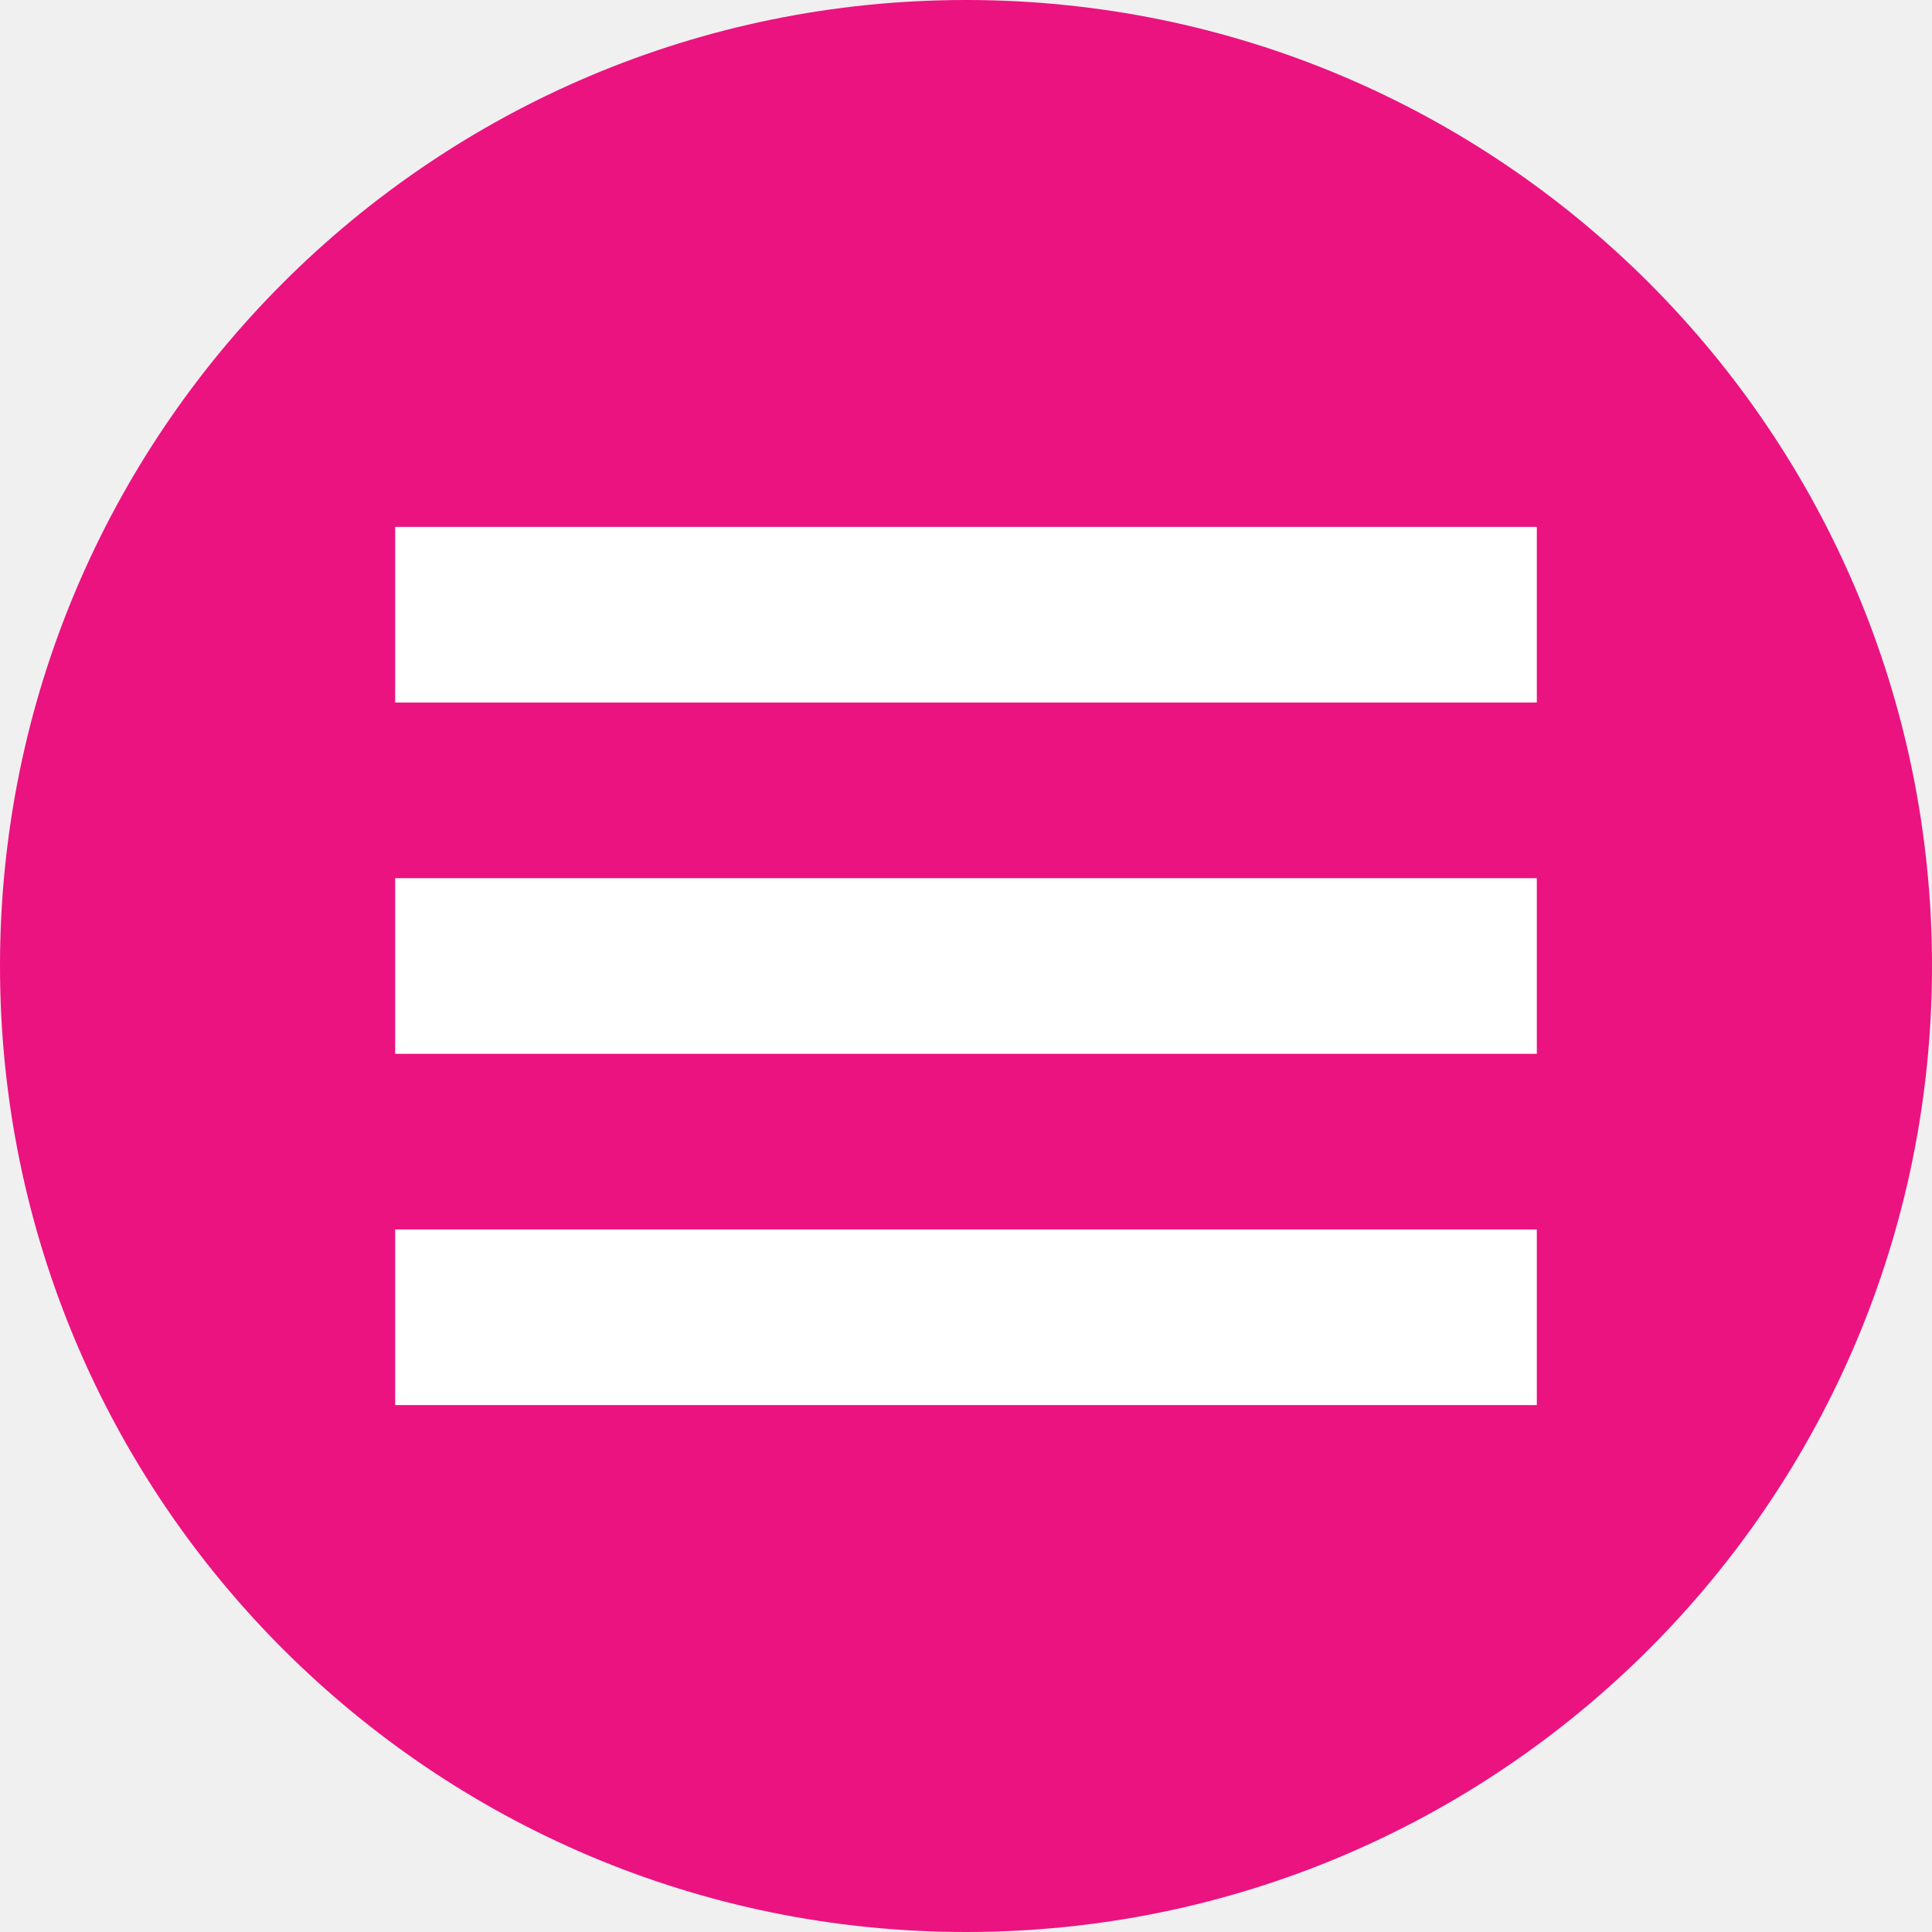
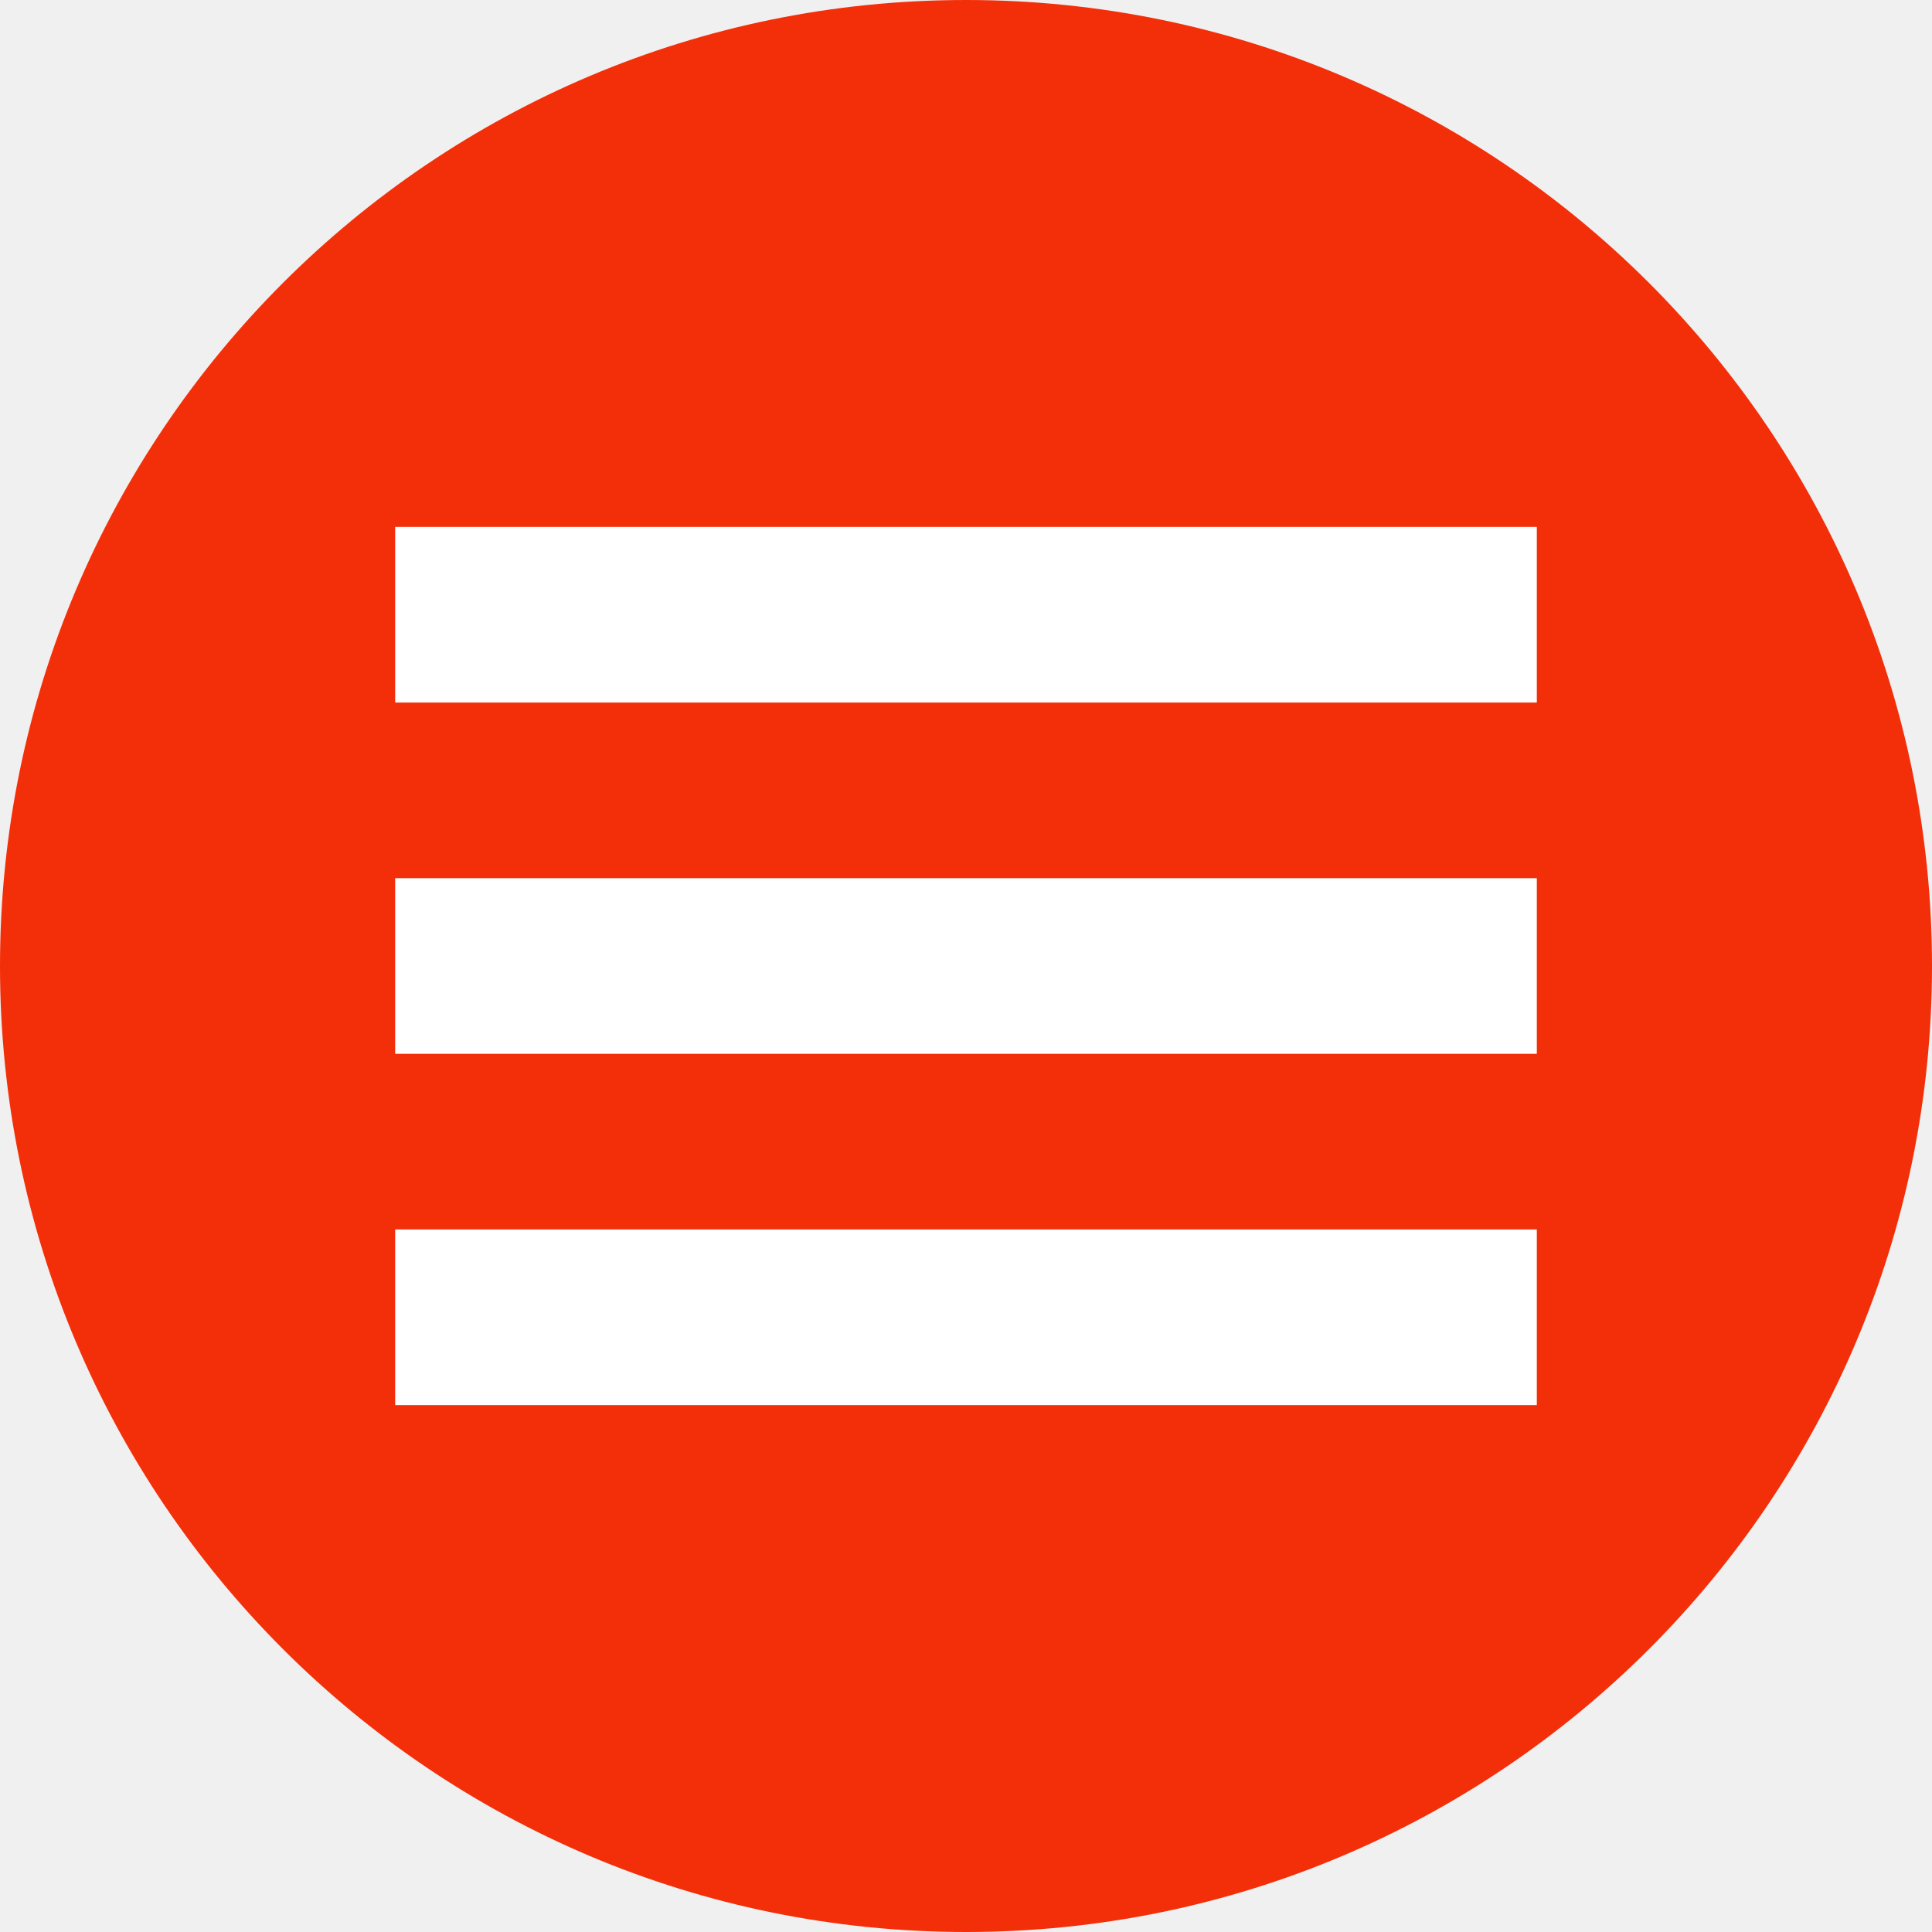
<svg xmlns="http://www.w3.org/2000/svg" width="44" height="44" viewBox="0 0 44 44" fill="none">
-   <rect width="44" height="44" rx="22" fill="#EB1380" />
+   <rect width="44" height="44" rx="22" fill="#F32F0A" />
  <rect x="9" y="12" width="26" height="4" fill="white" />
  <rect x="9" y="20" width="26" height="4" fill="white" />
  <rect x="9" y="28" width="26" height="4" fill="white" />
</svg>
